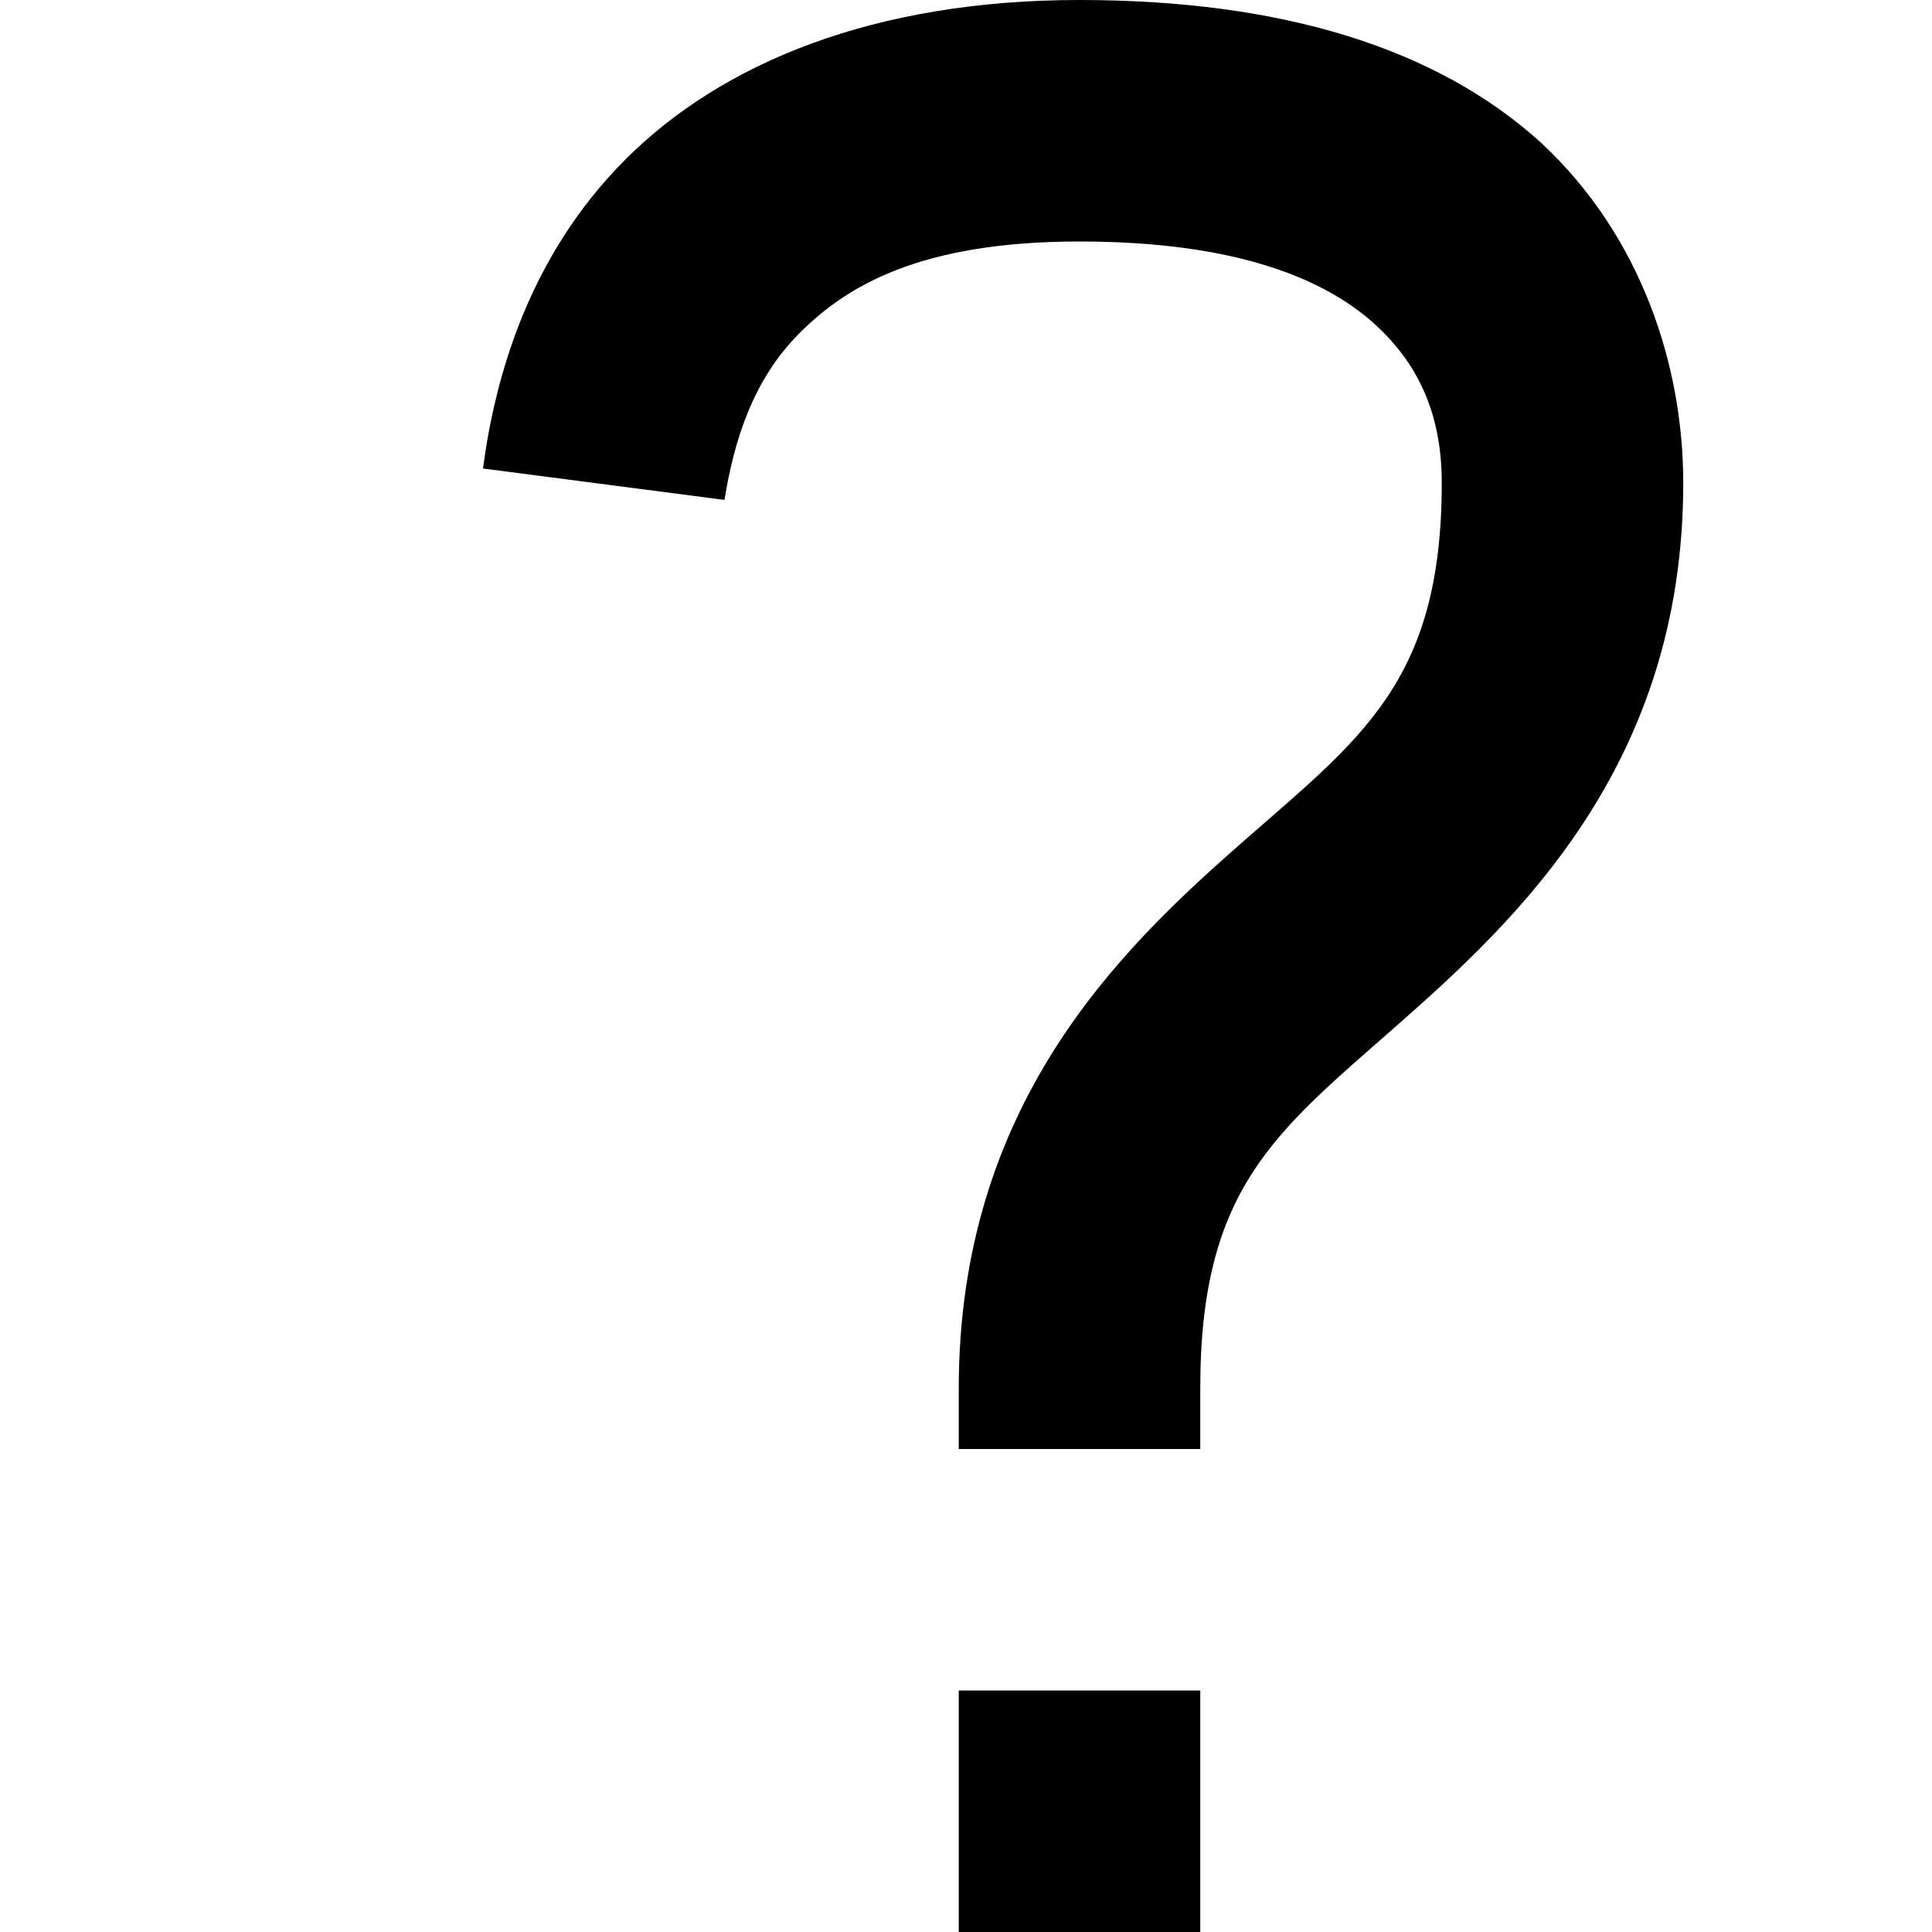
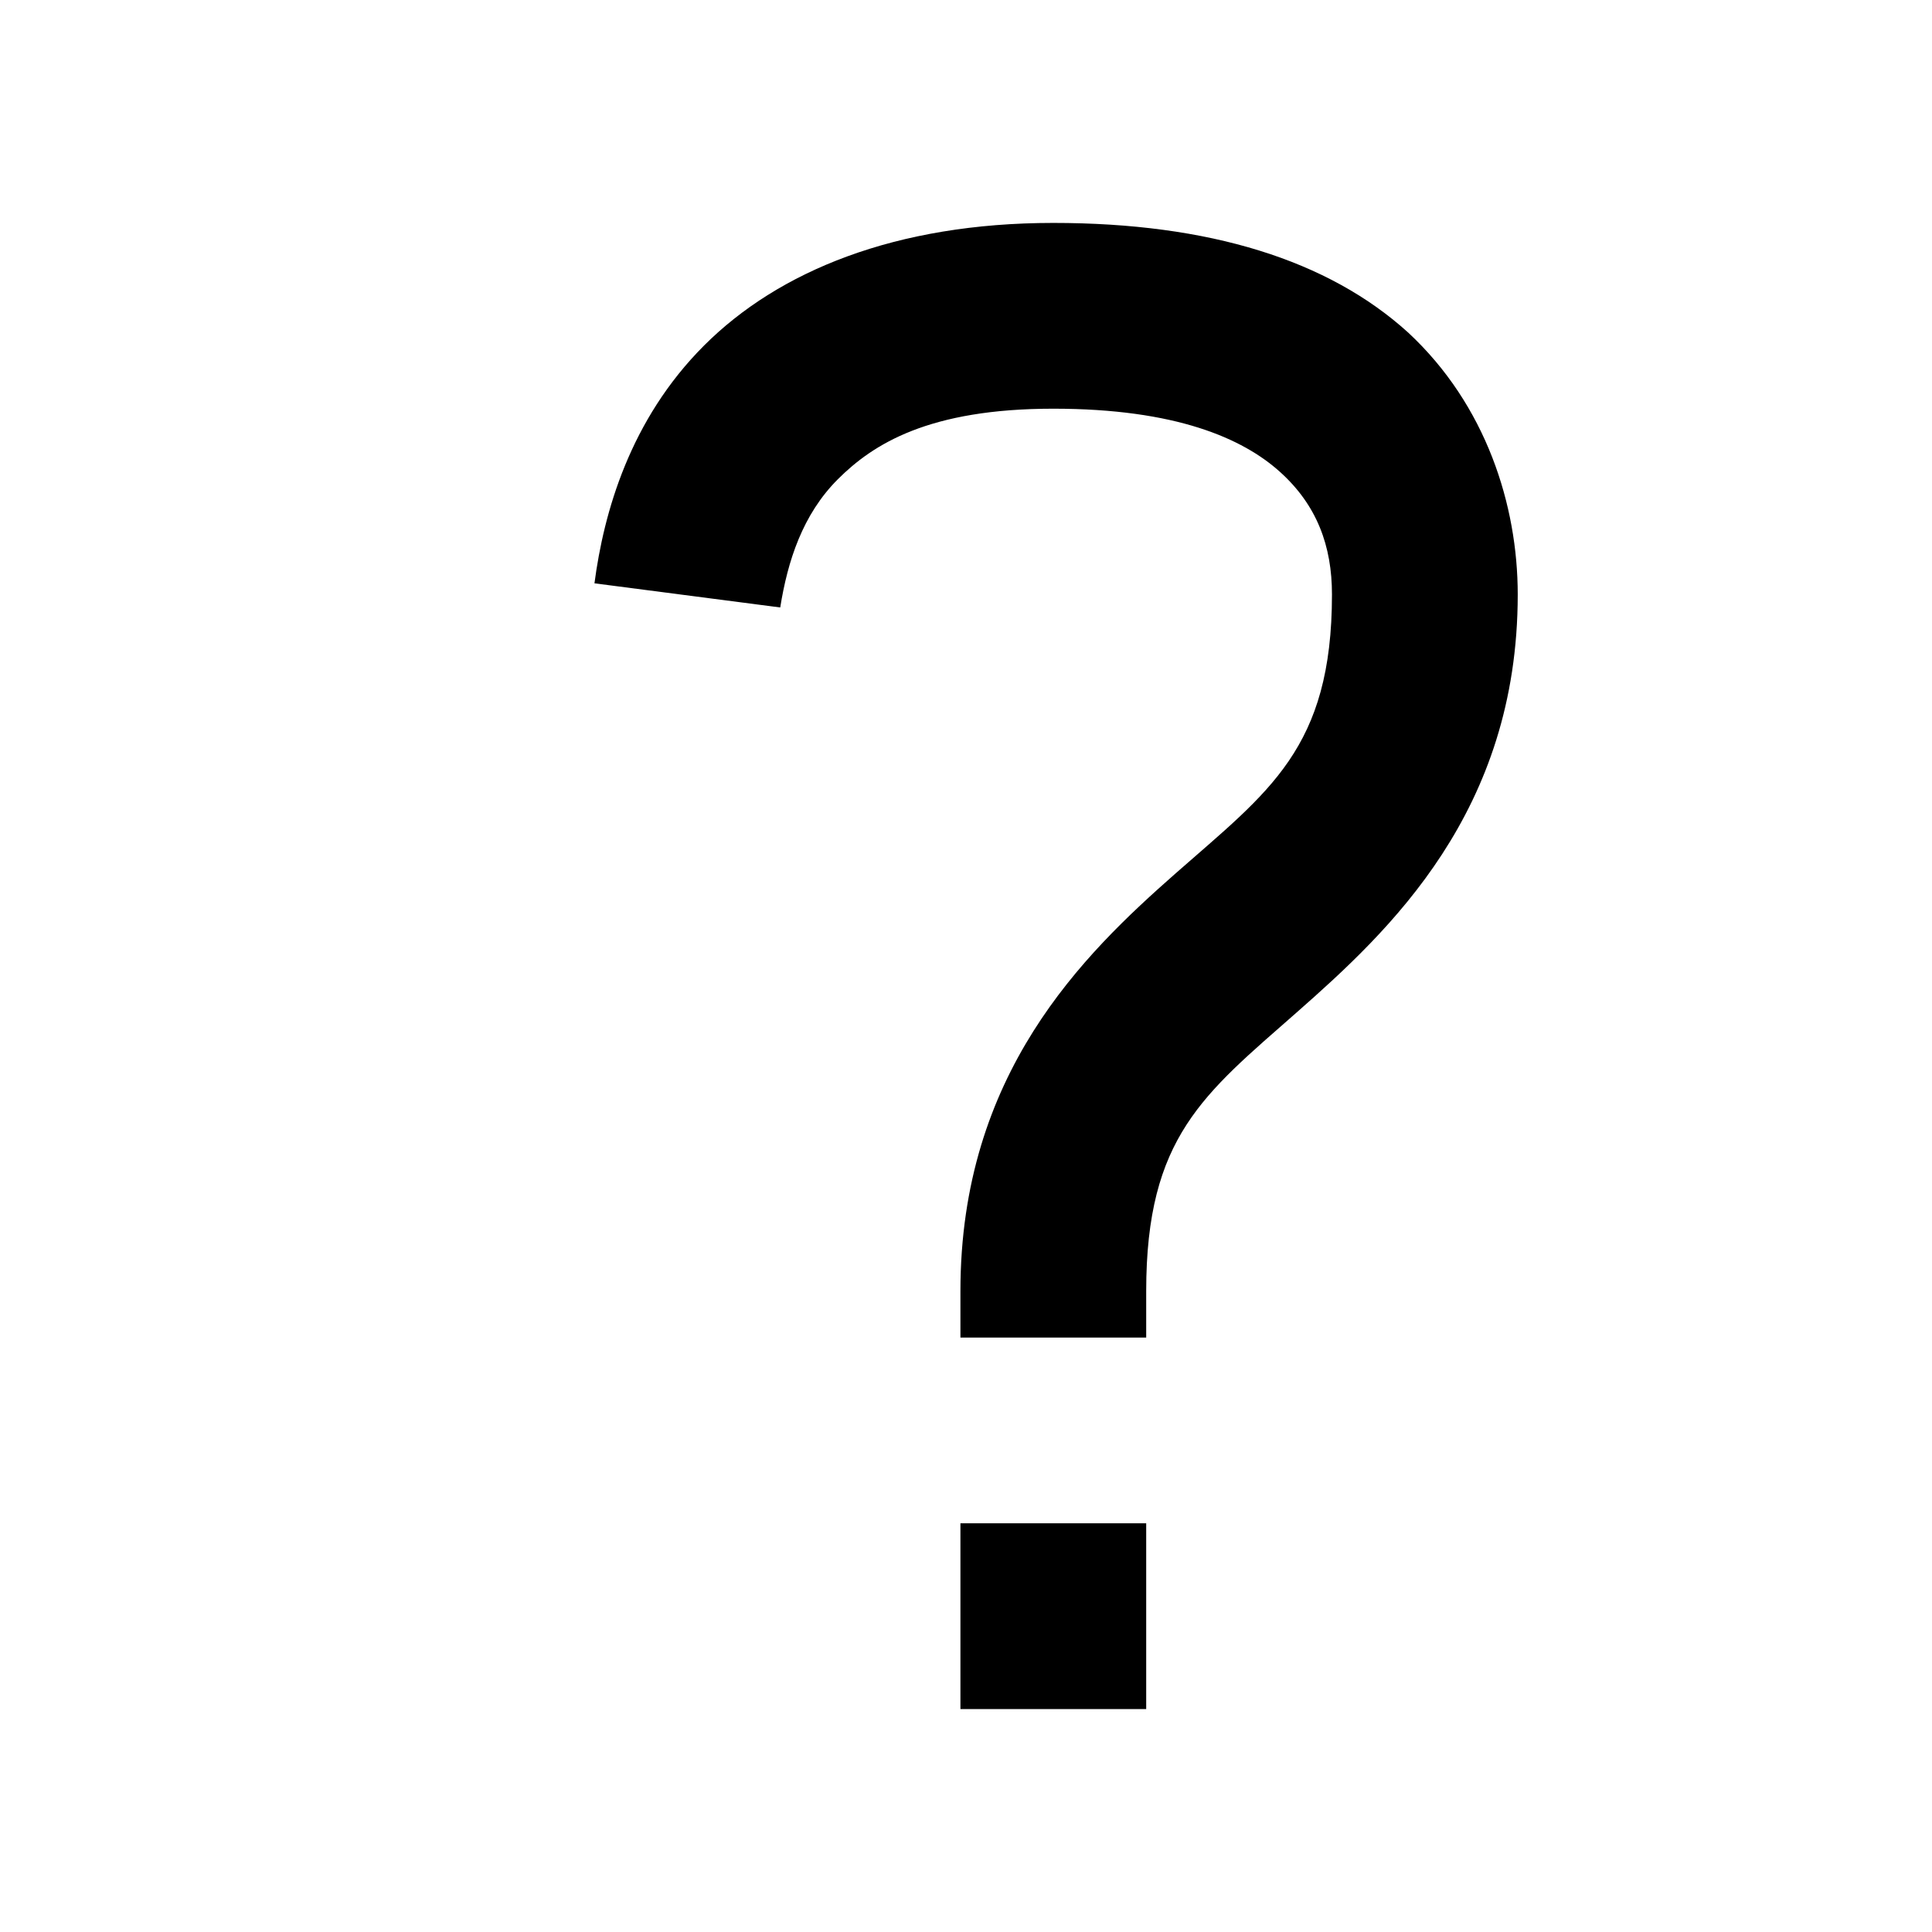
- <svg xmlns="http://www.w3.org/2000/svg" height="800" viewBox="0 0 8 8" width="800">
+ <svg xmlns="http://www.w3.org/2000/svg" height="800" viewBox="-1.2 -1.2 10.4 10.4" width="800">
  <path d="m2.47 0c-.85 0-1.48.26-1.88.66s-.54.9-.59 1.28l1 .13c.04-.25.12-.5.31-.69s.49-.38 1.16-.38c.66 0 1.02.16 1.22.34s.28.4.28.66c0 .83-.34 1.06-.84 1.5s-1.16 1.08-1.16 2.25v.25h1v-.25c0-.83.31-1.06.81-1.5s1.19-1.08 1.19-2.25c0-.48-.17-1.02-.59-1.41-.43-.39-1.07-.59-1.91-.59zm-.5 7v1h1v-1z" transform="translate(2)" />
</svg>
